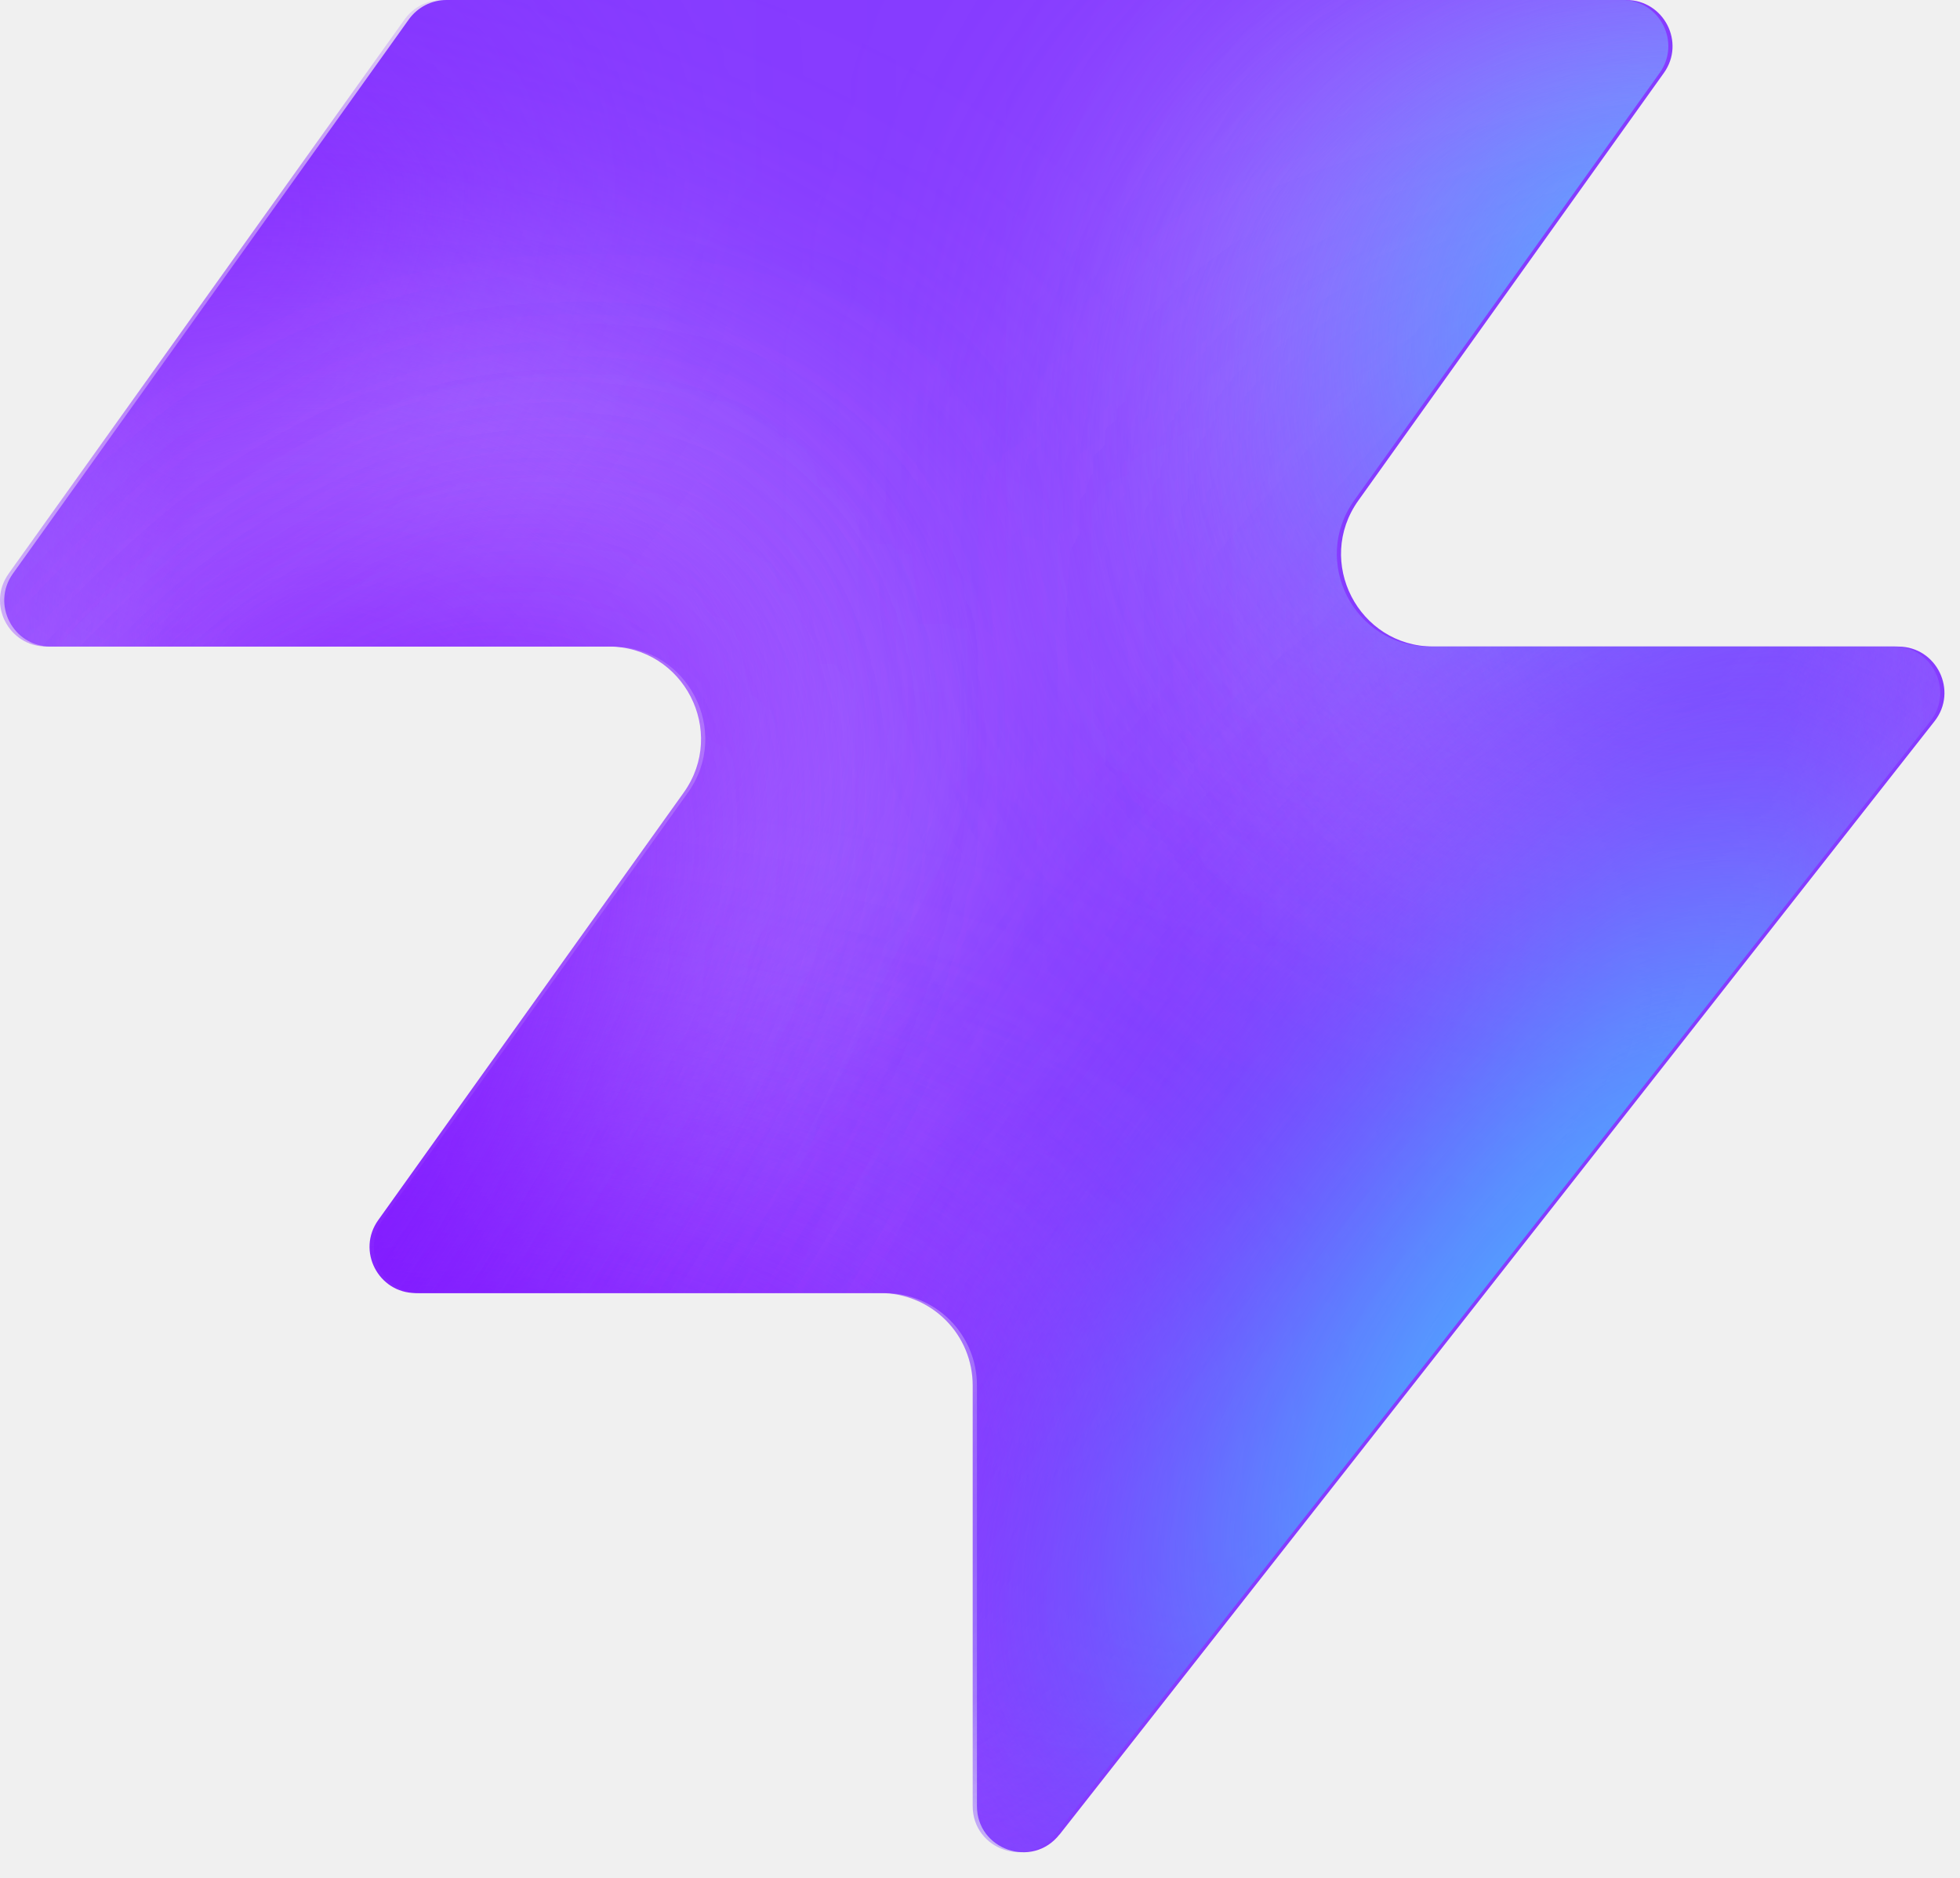
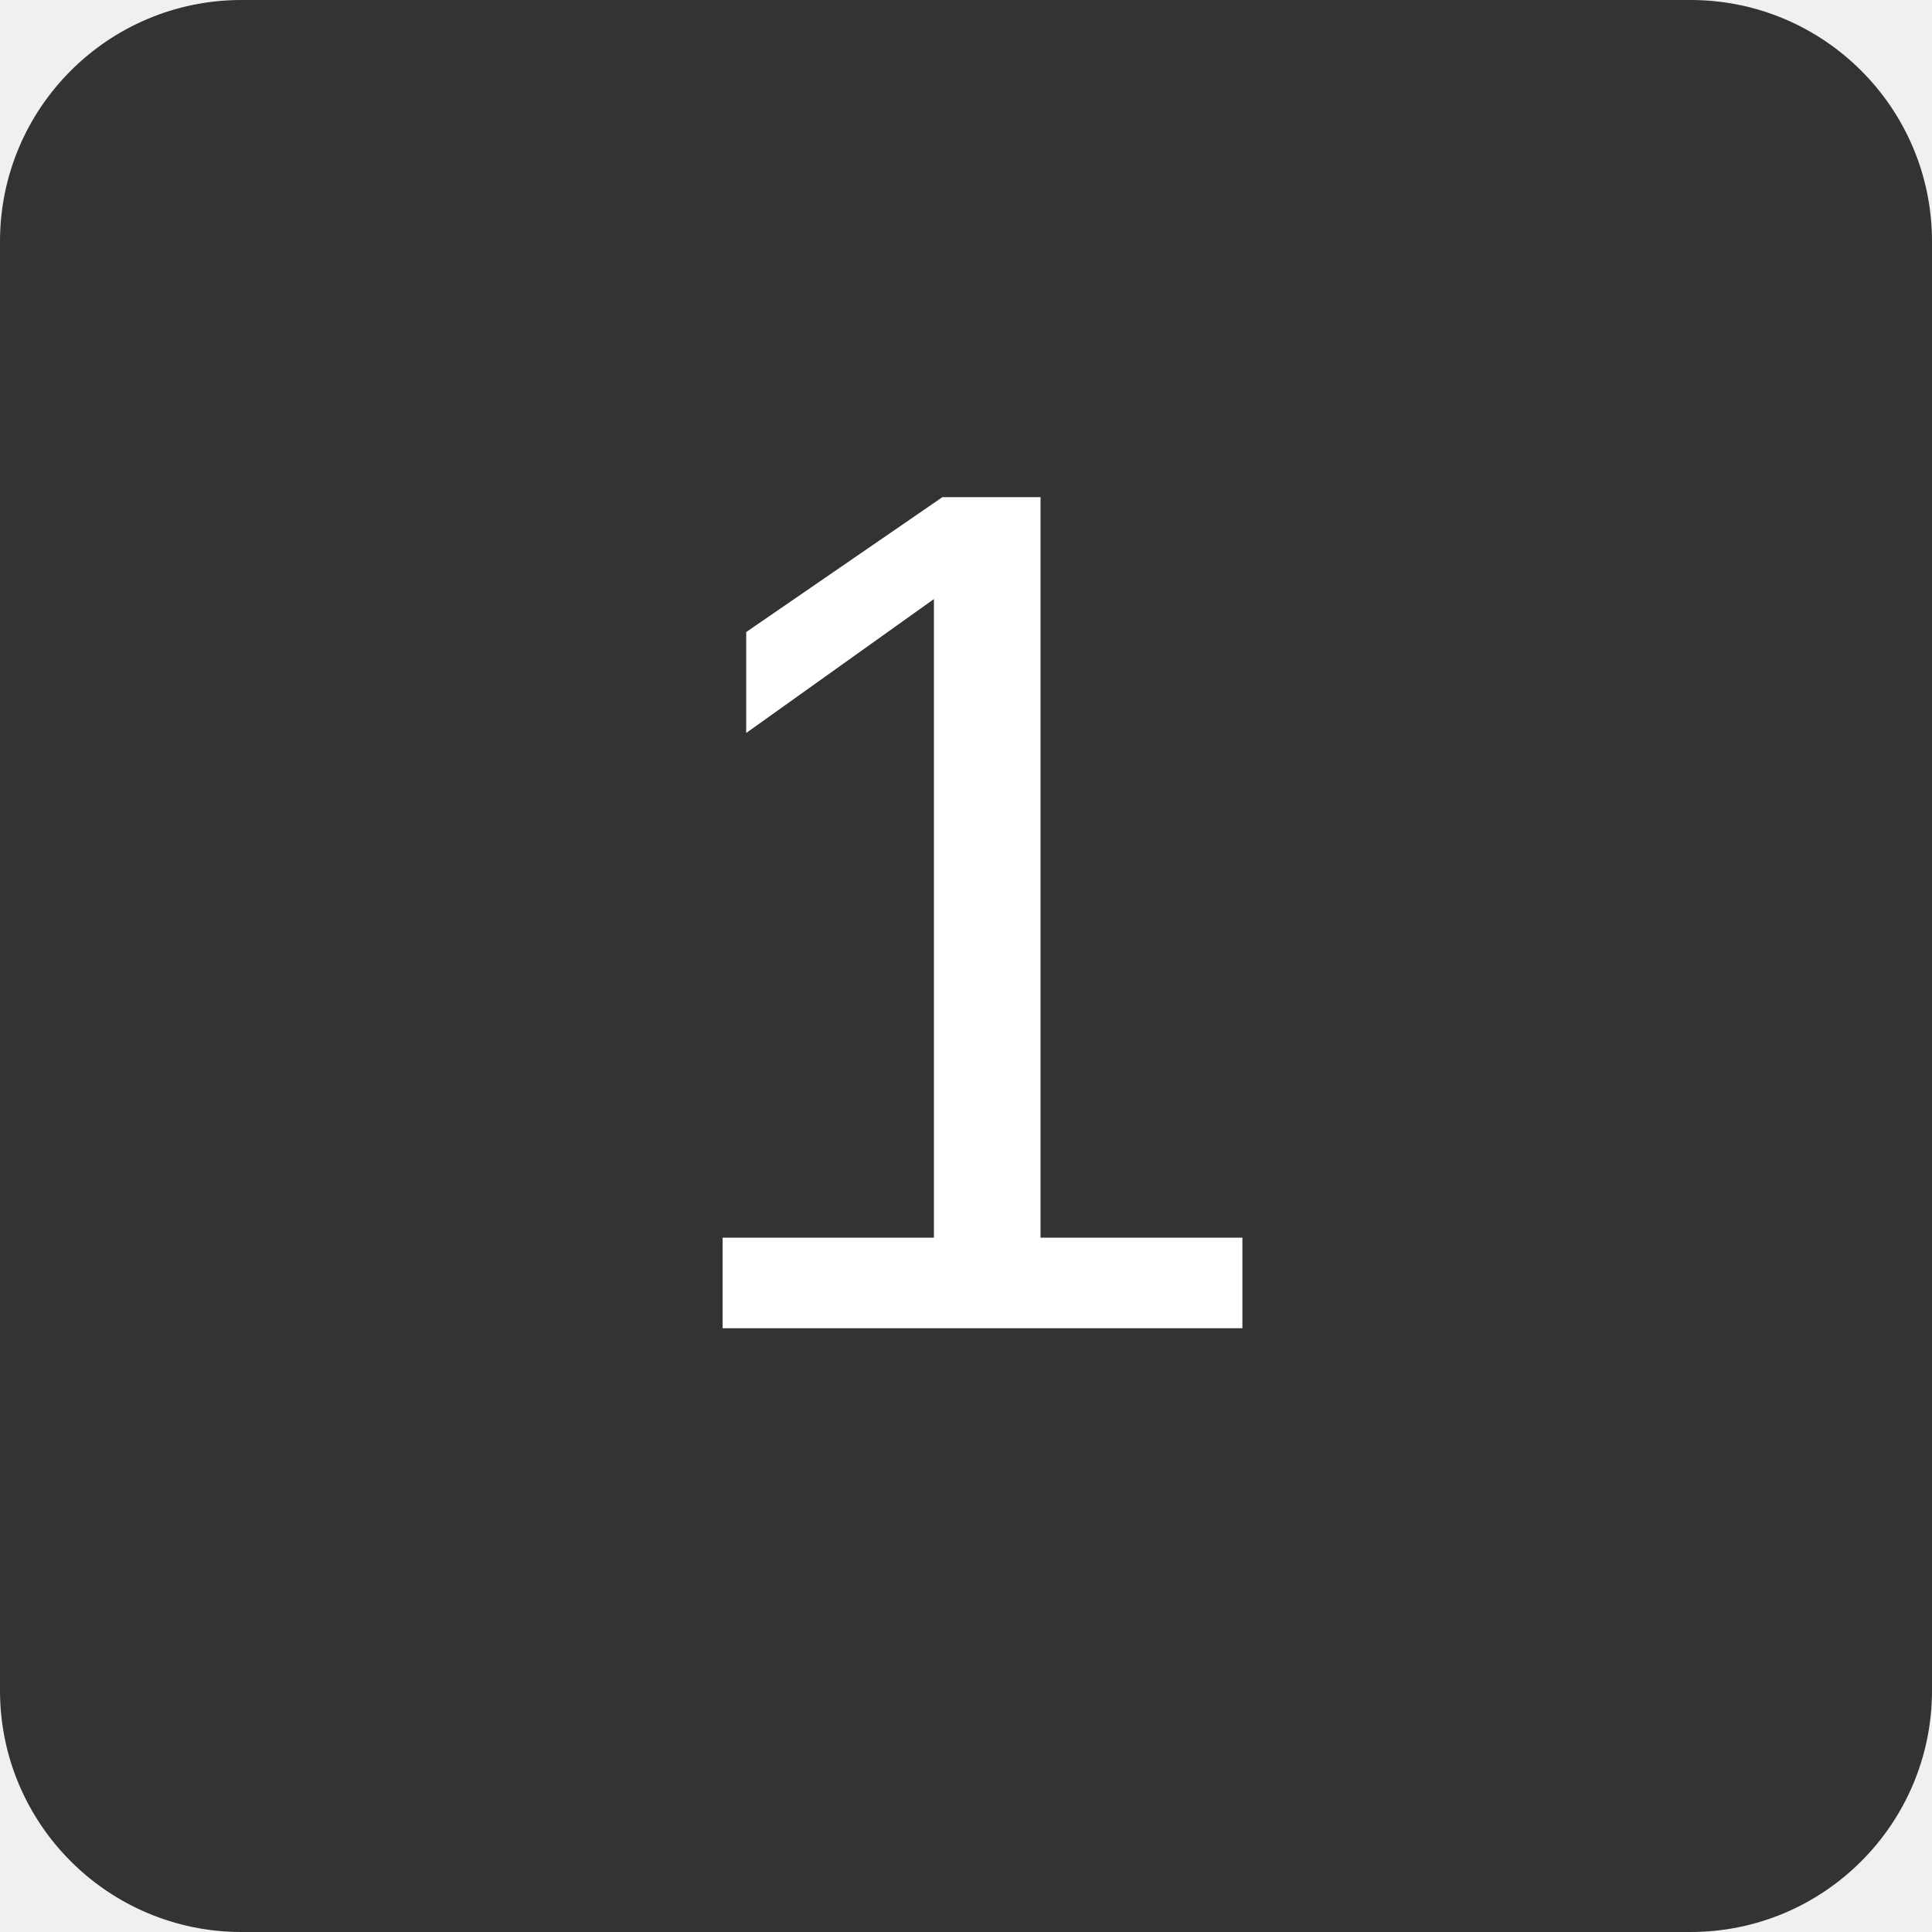
- <svg xmlns="http://www.w3.org/2000/svg" width="48" height="46" fill="none" viewBox="0 0 48 46">
-   <path fill="#863bff" d="M25.946 44.938c-.664.845-2.021.375-2.021-.698V33.937a2.26 2.26 0 0 0-2.262-2.262H10.287c-.92 0-1.456-1.04-.92-1.788l7.48-10.471c1.07-1.497 0-3.578-1.842-3.578H1.237c-.92 0-1.456-1.04-.92-1.788L10.013.474c.214-.297.556-.474.92-.474h28.894c.92 0 1.456 1.04.92 1.788l-7.48 10.471c-1.07 1.498 0 3.579 1.842 3.579h11.377c.943 0 1.473 1.088.89 1.83L25.947 44.94z" style="fill:#863bff;fill:color(display-p3 .525 .23 1);fill-opacity:1" />
-   <mask id="a" width="48" height="46" x="0" y="0" maskUnits="userSpaceOnUse" style="mask-type:alpha">
-     <path fill="#000" d="M25.842 44.938c-.664.844-2.021.375-2.021-.698V33.937a2.26 2.26 0 0 0-2.262-2.262H10.183c-.92 0-1.456-1.04-.92-1.788l7.48-10.471c1.07-1.498 0-3.579-1.842-3.579H1.133c-.92 0-1.456-1.04-.92-1.787L9.91.473c.214-.297.556-.474.92-.474h28.894c.92 0 1.456 1.04.92 1.788l-7.48 10.471c-1.07 1.498 0 3.578 1.842 3.578h11.377c.943 0 1.473 1.088.89 1.832L25.843 44.94z" style="fill:#000;fill-opacity:1" />
-   </mask>
-   <g mask="url(#a)">
-     <g filter="url(#b)">
-       <ellipse cx="5.508" cy="14.704" fill="#ede6ff" rx="5.508" ry="14.704" style="fill:#ede6ff;fill:color(display-p3 .927 .903 1);fill-opacity:1" transform="matrix(.00324 1 1 -.00324 -4.47 31.516)" />
-     </g>
-     <g filter="url(#c)">
-       <ellipse cx="10.399" cy="29.851" fill="#ede6ff" rx="10.399" ry="29.851" style="fill:#ede6ff;fill:color(display-p3 .927 .903 1);fill-opacity:1" transform="matrix(.00324 1 1 -.00324 -39.328 7.883)" />
-     </g>
-     <g filter="url(#d)">
-       <ellipse cx="5.508" cy="30.487" fill="#7e14ff" rx="5.508" ry="30.487" style="fill:#7e14ff;fill:color(display-p3 .492 .077 1);fill-opacity:1" transform="rotate(89.814 -25.913 -14.639)scale(1 -1)" />
-     </g>
-     <g filter="url(#e)">
-       <ellipse cx="5.508" cy="30.599" fill="#7e14ff" rx="5.508" ry="30.599" style="fill:#7e14ff;fill:color(display-p3 .492 .077 1);fill-opacity:1" transform="rotate(89.814 -32.644 -3.334)scale(1 -1)" />
-     </g>
-     <g filter="url(#f)">
-       <ellipse cx="5.508" cy="30.599" fill="#7e14ff" rx="5.508" ry="30.599" style="fill:#7e14ff;fill:color(display-p3 .492 .077 1);fill-opacity:1" transform="matrix(.00324 1 1 -.00324 -34.34 30.47)" />
-     </g>
-     <g filter="url(#g)">
-       <ellipse cx="14.072" cy="22.078" fill="#ede6ff" rx="14.072" ry="22.078" style="fill:#ede6ff;fill:color(display-p3 .927 .903 1);fill-opacity:1" transform="rotate(93.35 24.506 48.493)scale(-1 1)" />
-     </g>
-     <g filter="url(#h)">
-       <ellipse cx="3.47" cy="21.501" fill="#7e14ff" rx="3.47" ry="21.501" style="fill:#7e14ff;fill:color(display-p3 .492 .077 1);fill-opacity:1" transform="rotate(89.009 28.708 47.59)scale(-1 1)" />
-     </g>
-     <g filter="url(#i)">
-       <ellipse cx="3.47" cy="21.501" fill="#7e14ff" rx="3.47" ry="21.501" style="fill:#7e14ff;fill:color(display-p3 .492 .077 1);fill-opacity:1" transform="rotate(89.009 28.708 47.59)scale(-1 1)" />
-     </g>
-     <g filter="url(#j)">
-       <ellipse cx=".387" cy="8.972" fill="#7e14ff" rx="4.407" ry="29.108" style="fill:#7e14ff;fill:color(display-p3 .492 .077 1);fill-opacity:1" transform="rotate(39.51 .387 8.972)" />
-     </g>
-     <g filter="url(#k)">
-       <ellipse cx="47.523" cy="-6.092" fill="#7e14ff" rx="4.407" ry="29.108" style="fill:#7e14ff;fill:color(display-p3 .492 .077 1);fill-opacity:1" transform="rotate(37.892 47.523 -6.092)" />
-     </g>
-     <g filter="url(#l)">
-       <ellipse cx="41.412" cy="6.333" fill="#47bfff" rx="5.971" ry="9.665" style="fill:#47bfff;fill:color(display-p3 .28 .748 1);fill-opacity:1" transform="rotate(37.892 41.412 6.333)" />
-     </g>
-     <g filter="url(#m)">
-       <ellipse cx="-1.879" cy="38.332" fill="#7e14ff" rx="4.407" ry="29.108" style="fill:#7e14ff;fill:color(display-p3 .492 .077 1);fill-opacity:1" transform="rotate(37.892 -1.88 38.332)" />
-     </g>
-     <g filter="url(#n)">
-       <ellipse cx="-1.879" cy="38.332" fill="#7e14ff" rx="4.407" ry="29.108" style="fill:#7e14ff;fill:color(display-p3 .492 .077 1);fill-opacity:1" transform="rotate(37.892 -1.88 38.332)" />
-     </g>
-     <g filter="url(#o)">
-       <ellipse cx="35.651" cy="29.907" fill="#7e14ff" rx="4.407" ry="29.108" style="fill:#7e14ff;fill:color(display-p3 .492 .077 1);fill-opacity:1" transform="rotate(37.892 35.651 29.907)" />
-     </g>
-     <g filter="url(#p)">
-       <ellipse cx="38.418" cy="32.4" fill="#47bfff" rx="5.971" ry="15.297" style="fill:#47bfff;fill:color(display-p3 .28 .748 1);fill-opacity:1" transform="rotate(37.892 38.418 32.4)" />
-     </g>
-   </g>
-   <defs>
-     <filter id="b" width="60.045" height="41.654" x="-19.77" y="16.149" color-interpolation-filters="sRGB" filterUnits="userSpaceOnUse">
-       <feFlood flood-opacity="0" result="BackgroundImageFix" />
-       <feBlend in="SourceGraphic" in2="BackgroundImageFix" result="shape" />
-       <feGaussianBlur result="effect1_foregroundBlur_2002_17158" stdDeviation="7.659" />
-     </filter>
-     <filter id="c" width="90.34" height="51.437" x="-54.613" y="-7.533" color-interpolation-filters="sRGB" filterUnits="userSpaceOnUse">
-       <feFlood flood-opacity="0" result="BackgroundImageFix" />
-       <feBlend in="SourceGraphic" in2="BackgroundImageFix" result="shape" />
-       <feGaussianBlur result="effect1_foregroundBlur_2002_17158" stdDeviation="7.659" />
-     </filter>
-     <filter id="d" width="79.355" height="29.4" x="-49.64" y="2.03" color-interpolation-filters="sRGB" filterUnits="userSpaceOnUse">
-       <feFlood flood-opacity="0" result="BackgroundImageFix" />
-       <feBlend in="SourceGraphic" in2="BackgroundImageFix" result="shape" />
-       <feGaussianBlur result="effect1_foregroundBlur_2002_17158" stdDeviation="4.596" />
-     </filter>
-     <filter id="e" width="79.579" height="29.4" x="-45.045" y="20.029" color-interpolation-filters="sRGB" filterUnits="userSpaceOnUse">
-       <feFlood flood-opacity="0" result="BackgroundImageFix" />
-       <feBlend in="SourceGraphic" in2="BackgroundImageFix" result="shape" />
-       <feGaussianBlur result="effect1_foregroundBlur_2002_17158" stdDeviation="4.596" />
-     </filter>
-     <filter id="f" width="79.579" height="29.4" x="-43.513" y="21.178" color-interpolation-filters="sRGB" filterUnits="userSpaceOnUse">
-       <feFlood flood-opacity="0" result="BackgroundImageFix" />
-       <feBlend in="SourceGraphic" in2="BackgroundImageFix" result="shape" />
-       <feGaussianBlur result="effect1_foregroundBlur_2002_17158" stdDeviation="4.596" />
-     </filter>
-     <filter id="g" width="74.749" height="58.852" x="15.756" y="-17.901" color-interpolation-filters="sRGB" filterUnits="userSpaceOnUse">
-       <feFlood flood-opacity="0" result="BackgroundImageFix" />
-       <feBlend in="SourceGraphic" in2="BackgroundImageFix" result="shape" />
-       <feGaussianBlur result="effect1_foregroundBlur_2002_17158" stdDeviation="7.659" />
-     </filter>
-     <filter id="h" width="61.377" height="25.362" x="23.548" y="2.284" color-interpolation-filters="sRGB" filterUnits="userSpaceOnUse">
-       <feFlood flood-opacity="0" result="BackgroundImageFix" />
-       <feBlend in="SourceGraphic" in2="BackgroundImageFix" result="shape" />
-       <feGaussianBlur result="effect1_foregroundBlur_2002_17158" stdDeviation="4.596" />
-     </filter>
-     <filter id="i" width="61.377" height="25.362" x="23.548" y="2.284" color-interpolation-filters="sRGB" filterUnits="userSpaceOnUse">
-       <feFlood flood-opacity="0" result="BackgroundImageFix" />
-       <feBlend in="SourceGraphic" in2="BackgroundImageFix" result="shape" />
-       <feGaussianBlur result="effect1_foregroundBlur_2002_17158" stdDeviation="4.596" />
-     </filter>
-     <filter id="j" width="56.045" height="63.649" x="-27.636" y="-22.853" color-interpolation-filters="sRGB" filterUnits="userSpaceOnUse">
-       <feFlood flood-opacity="0" result="BackgroundImageFix" />
-       <feBlend in="SourceGraphic" in2="BackgroundImageFix" result="shape" />
-       <feGaussianBlur result="effect1_foregroundBlur_2002_17158" stdDeviation="4.596" />
-     </filter>
-     <filter id="k" width="54.814" height="64.646" x="20.116" y="-38.415" color-interpolation-filters="sRGB" filterUnits="userSpaceOnUse">
-       <feFlood flood-opacity="0" result="BackgroundImageFix" />
-       <feBlend in="SourceGraphic" in2="BackgroundImageFix" result="shape" />
-       <feGaussianBlur result="effect1_foregroundBlur_2002_17158" stdDeviation="4.596" />
-     </filter>
-     <filter id="l" width="33.541" height="35.313" x="24.641" y="-11.323" color-interpolation-filters="sRGB" filterUnits="userSpaceOnUse">
-       <feFlood flood-opacity="0" result="BackgroundImageFix" />
-       <feBlend in="SourceGraphic" in2="BackgroundImageFix" result="shape" />
-       <feGaussianBlur result="effect1_foregroundBlur_2002_17158" stdDeviation="4.596" />
-     </filter>
-     <filter id="m" width="54.814" height="64.646" x="-29.286" y="6.009" color-interpolation-filters="sRGB" filterUnits="userSpaceOnUse">
-       <feFlood flood-opacity="0" result="BackgroundImageFix" />
-       <feBlend in="SourceGraphic" in2="BackgroundImageFix" result="shape" />
-       <feGaussianBlur result="effect1_foregroundBlur_2002_17158" stdDeviation="4.596" />
-     </filter>
-     <filter id="n" width="54.814" height="64.646" x="-29.286" y="6.009" color-interpolation-filters="sRGB" filterUnits="userSpaceOnUse">
-       <feFlood flood-opacity="0" result="BackgroundImageFix" />
-       <feBlend in="SourceGraphic" in2="BackgroundImageFix" result="shape" />
-       <feGaussianBlur result="effect1_foregroundBlur_2002_17158" stdDeviation="4.596" />
-     </filter>
-     <filter id="o" width="54.814" height="64.646" x="8.244" y="-2.416" color-interpolation-filters="sRGB" filterUnits="userSpaceOnUse">
-       <feFlood flood-opacity="0" result="BackgroundImageFix" />
-       <feBlend in="SourceGraphic" in2="BackgroundImageFix" result="shape" />
-       <feGaussianBlur result="effect1_foregroundBlur_2002_17158" stdDeviation="4.596" />
-     </filter>
-     <filter id="p" width="39.409" height="43.623" x="18.713" y="10.588" color-interpolation-filters="sRGB" filterUnits="userSpaceOnUse">
-       <feFlood flood-opacity="0" result="BackgroundImageFix" />
-       <feBlend in="SourceGraphic" in2="BackgroundImageFix" result="shape" />
-       <feGaussianBlur result="effect1_foregroundBlur_2002_17158" stdDeviation="4.596" />
-     </filter>
-   </defs>
+ <svg xmlns="http://www.w3.org/2000/svg" width="32" height="32" viewBox="0 0 32 32">
+   <rect width="32" height="32" rx="4" fill="#333" />
+   <text x="50%" y="50%" font-family="Arial" font-size="20" fill="white" text-anchor="middle" dy=".3em">1</text>
</svg>
